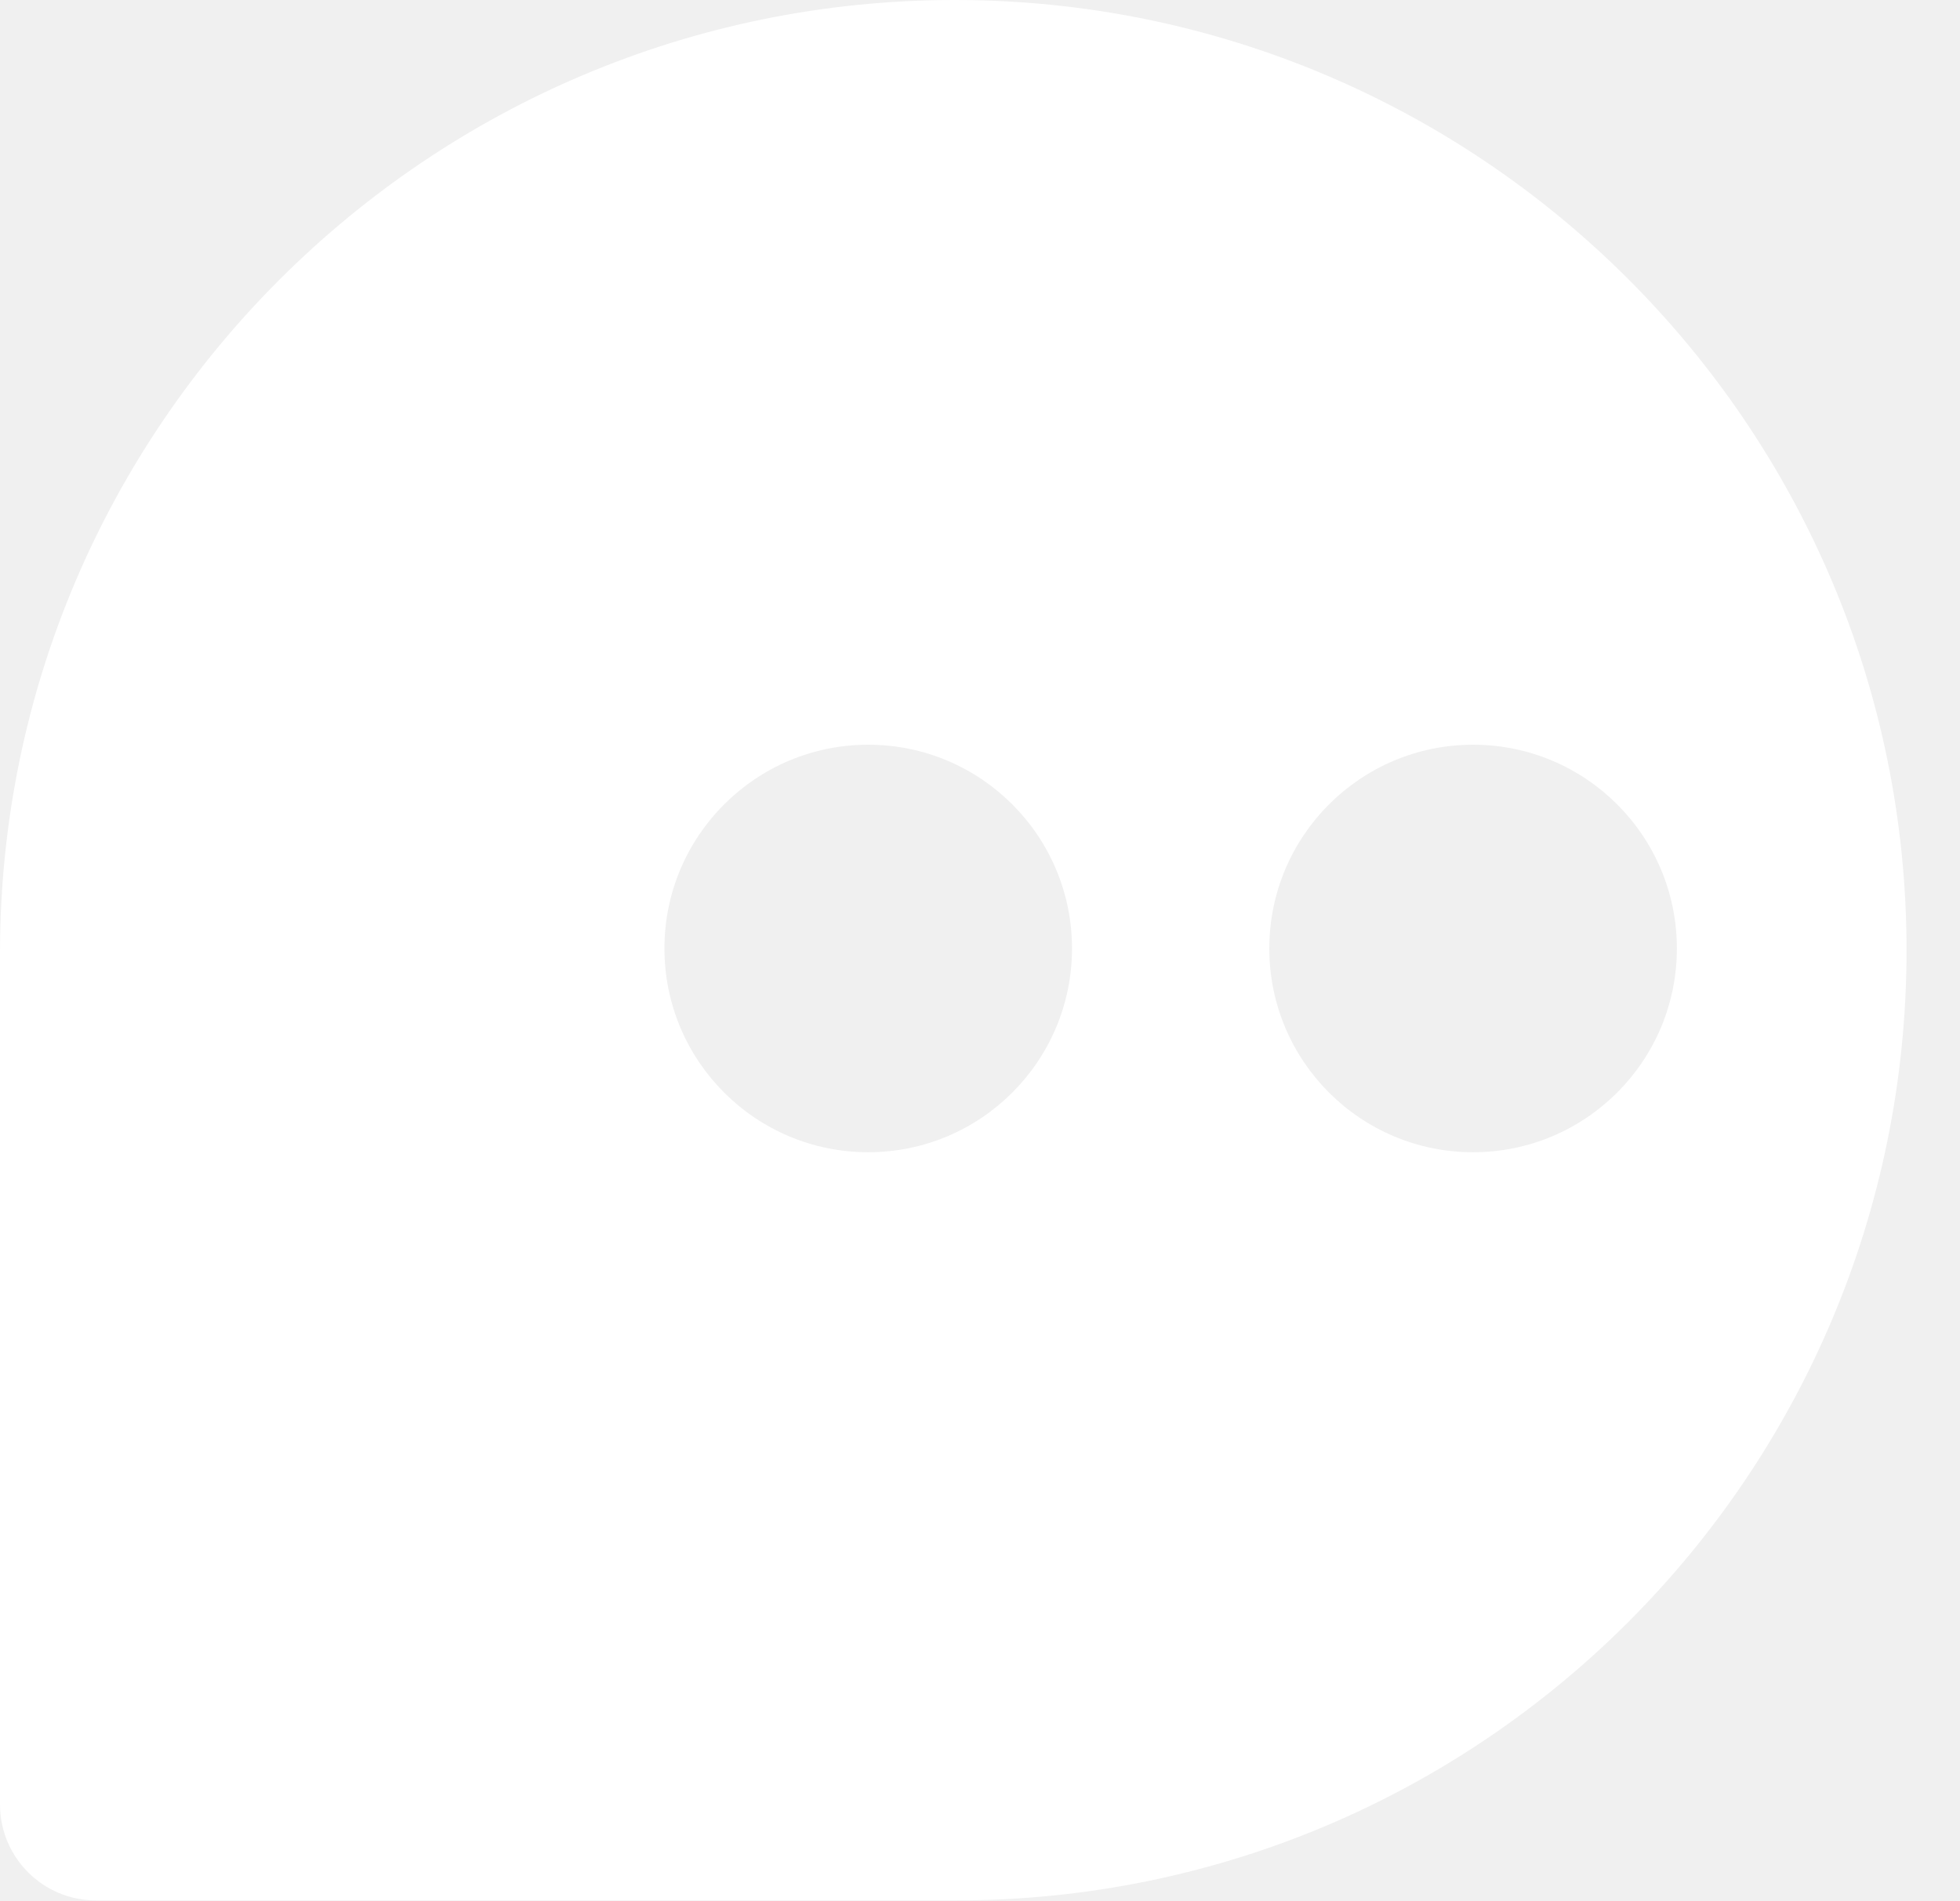
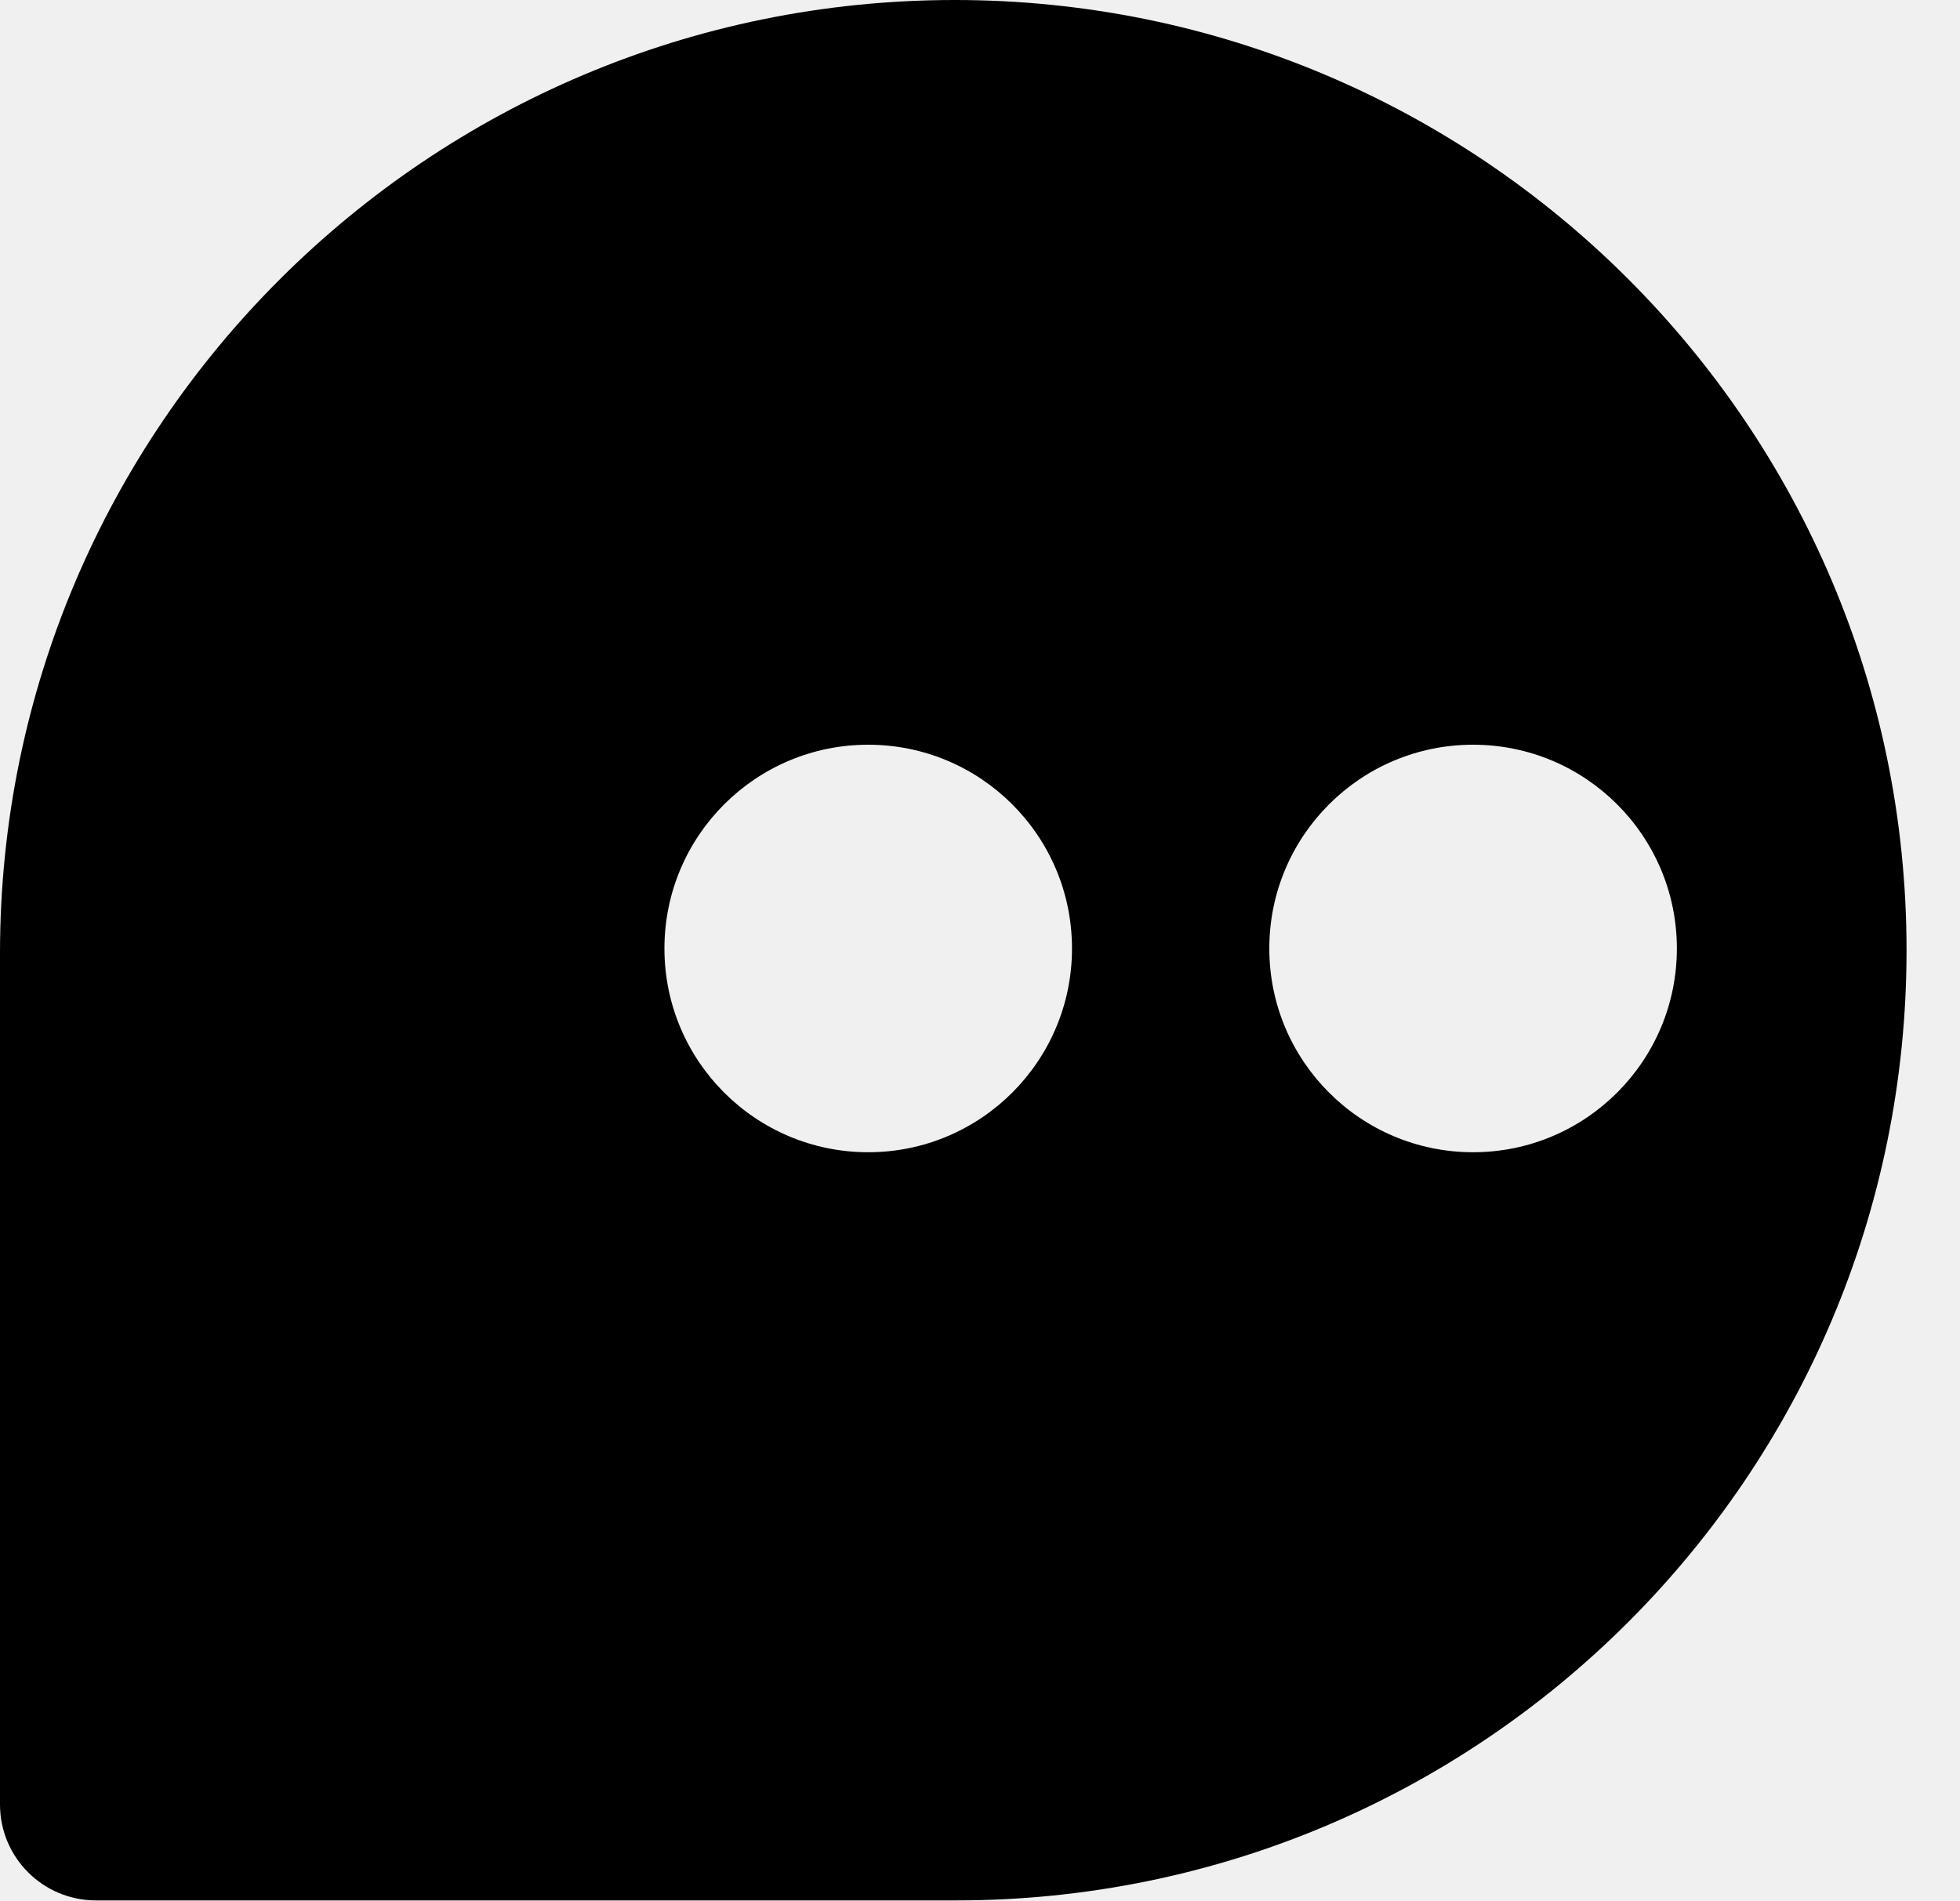
<svg xmlns="http://www.w3.org/2000/svg" width="33" height="32" viewBox="0 0 33 32" fill="none">
-   <path fill-rule="evenodd" clip-rule="evenodd" d="M16.075 0C7.211 0 0 7.186 0 16.05V30.385C0 31.277 0.723 32 1.615 32H16.1C24.937 32 32.1 24.837 32.1 16C32.1 7.163 24.912 0 16.075 0ZM24.802 19.402C26.697 19.402 28.233 17.866 28.233 15.971C28.233 14.076 26.697 12.54 24.802 12.54C22.907 12.54 21.371 14.076 21.371 15.971C21.371 17.866 22.907 19.402 24.802 19.402ZM14.618 19.402C16.513 19.402 18.049 17.866 18.049 15.971C18.049 14.076 16.513 12.54 14.618 12.54C12.723 12.54 11.187 14.076 11.187 15.971C11.187 17.866 12.723 19.402 14.618 19.402Z" fill="white" />
+   <path fill-rule="evenodd" clip-rule="evenodd" d="M16.075 0C7.211 0 0 7.186 0 16.05V30.385C0 31.277 0.723 32 1.615 32H16.1C24.937 32 32.1 24.837 32.1 16C32.1 7.163 24.912 0 16.075 0ZM24.802 19.402C26.697 19.402 28.233 17.866 28.233 15.971C28.233 14.076 26.697 12.54 24.802 12.54C22.907 12.54 21.371 14.076 21.371 15.971C21.371 17.866 22.907 19.402 24.802 19.402ZM14.618 19.402C16.513 19.402 18.049 17.866 18.049 15.971C18.049 14.076 16.513 12.54 14.618 12.54C12.723 12.54 11.187 14.076 11.187 15.971C11.187 17.866 12.723 19.402 14.618 19.402Z" fill="currentColor" />
</svg>
